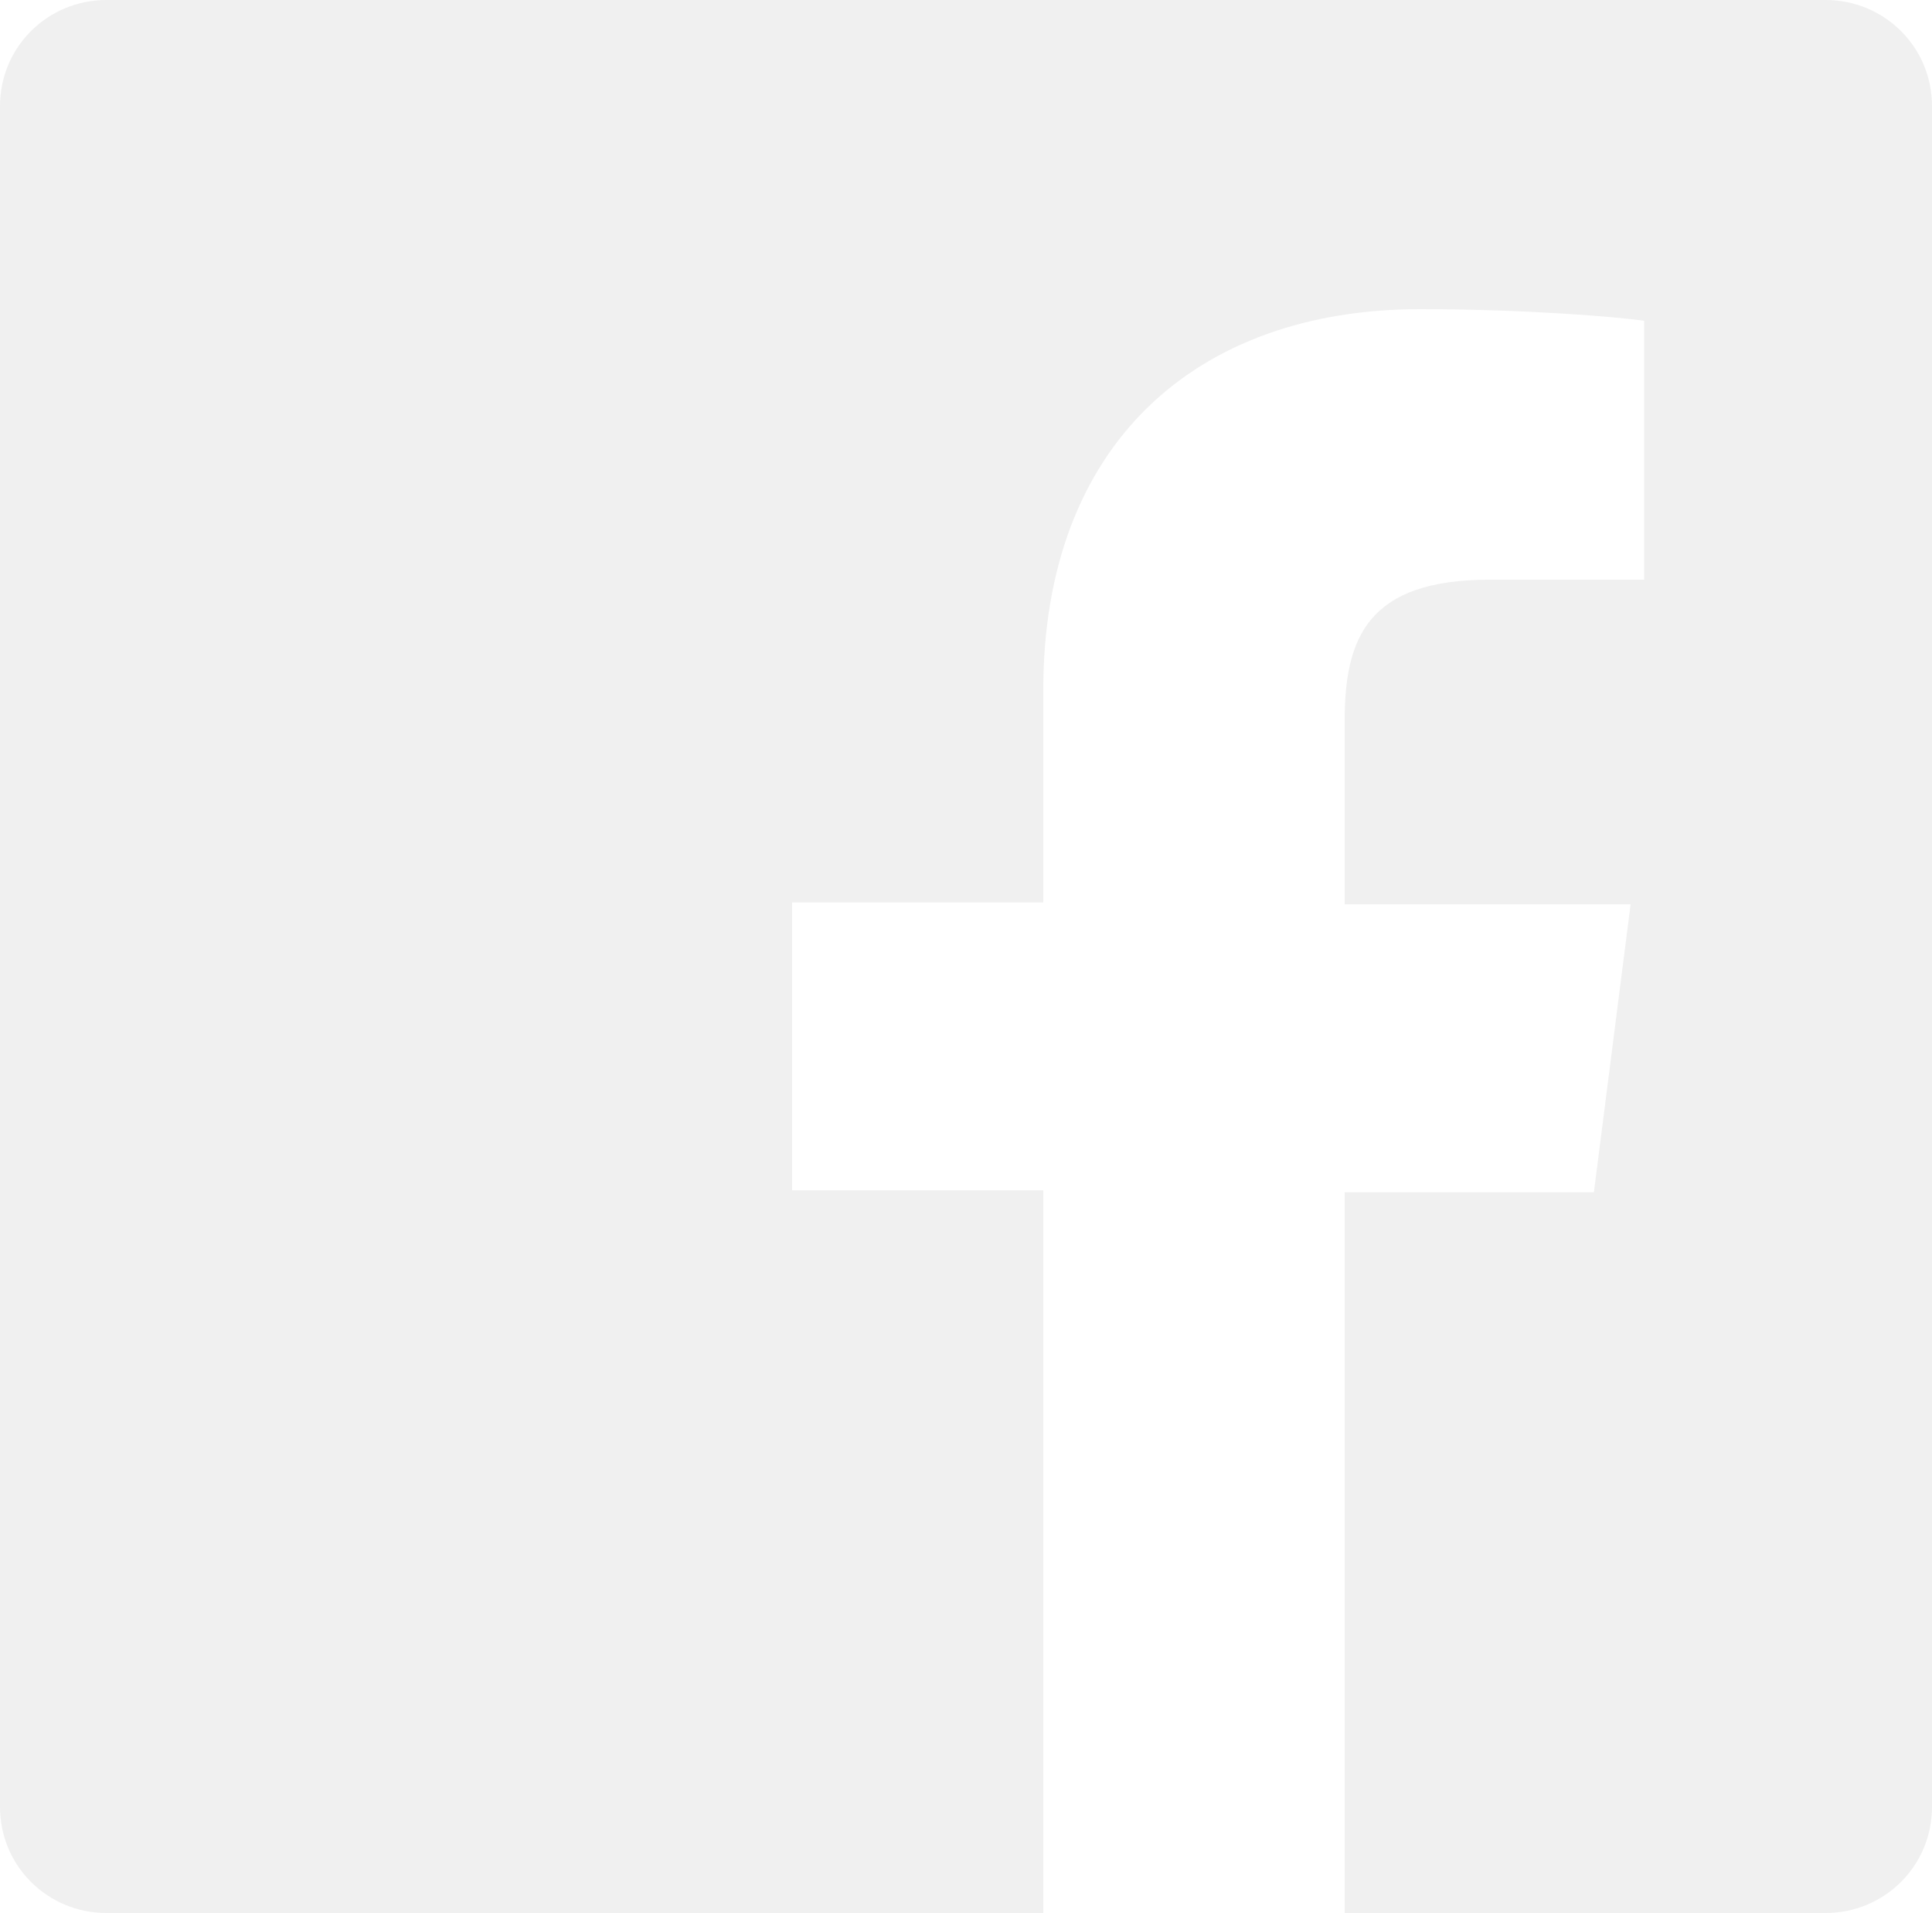
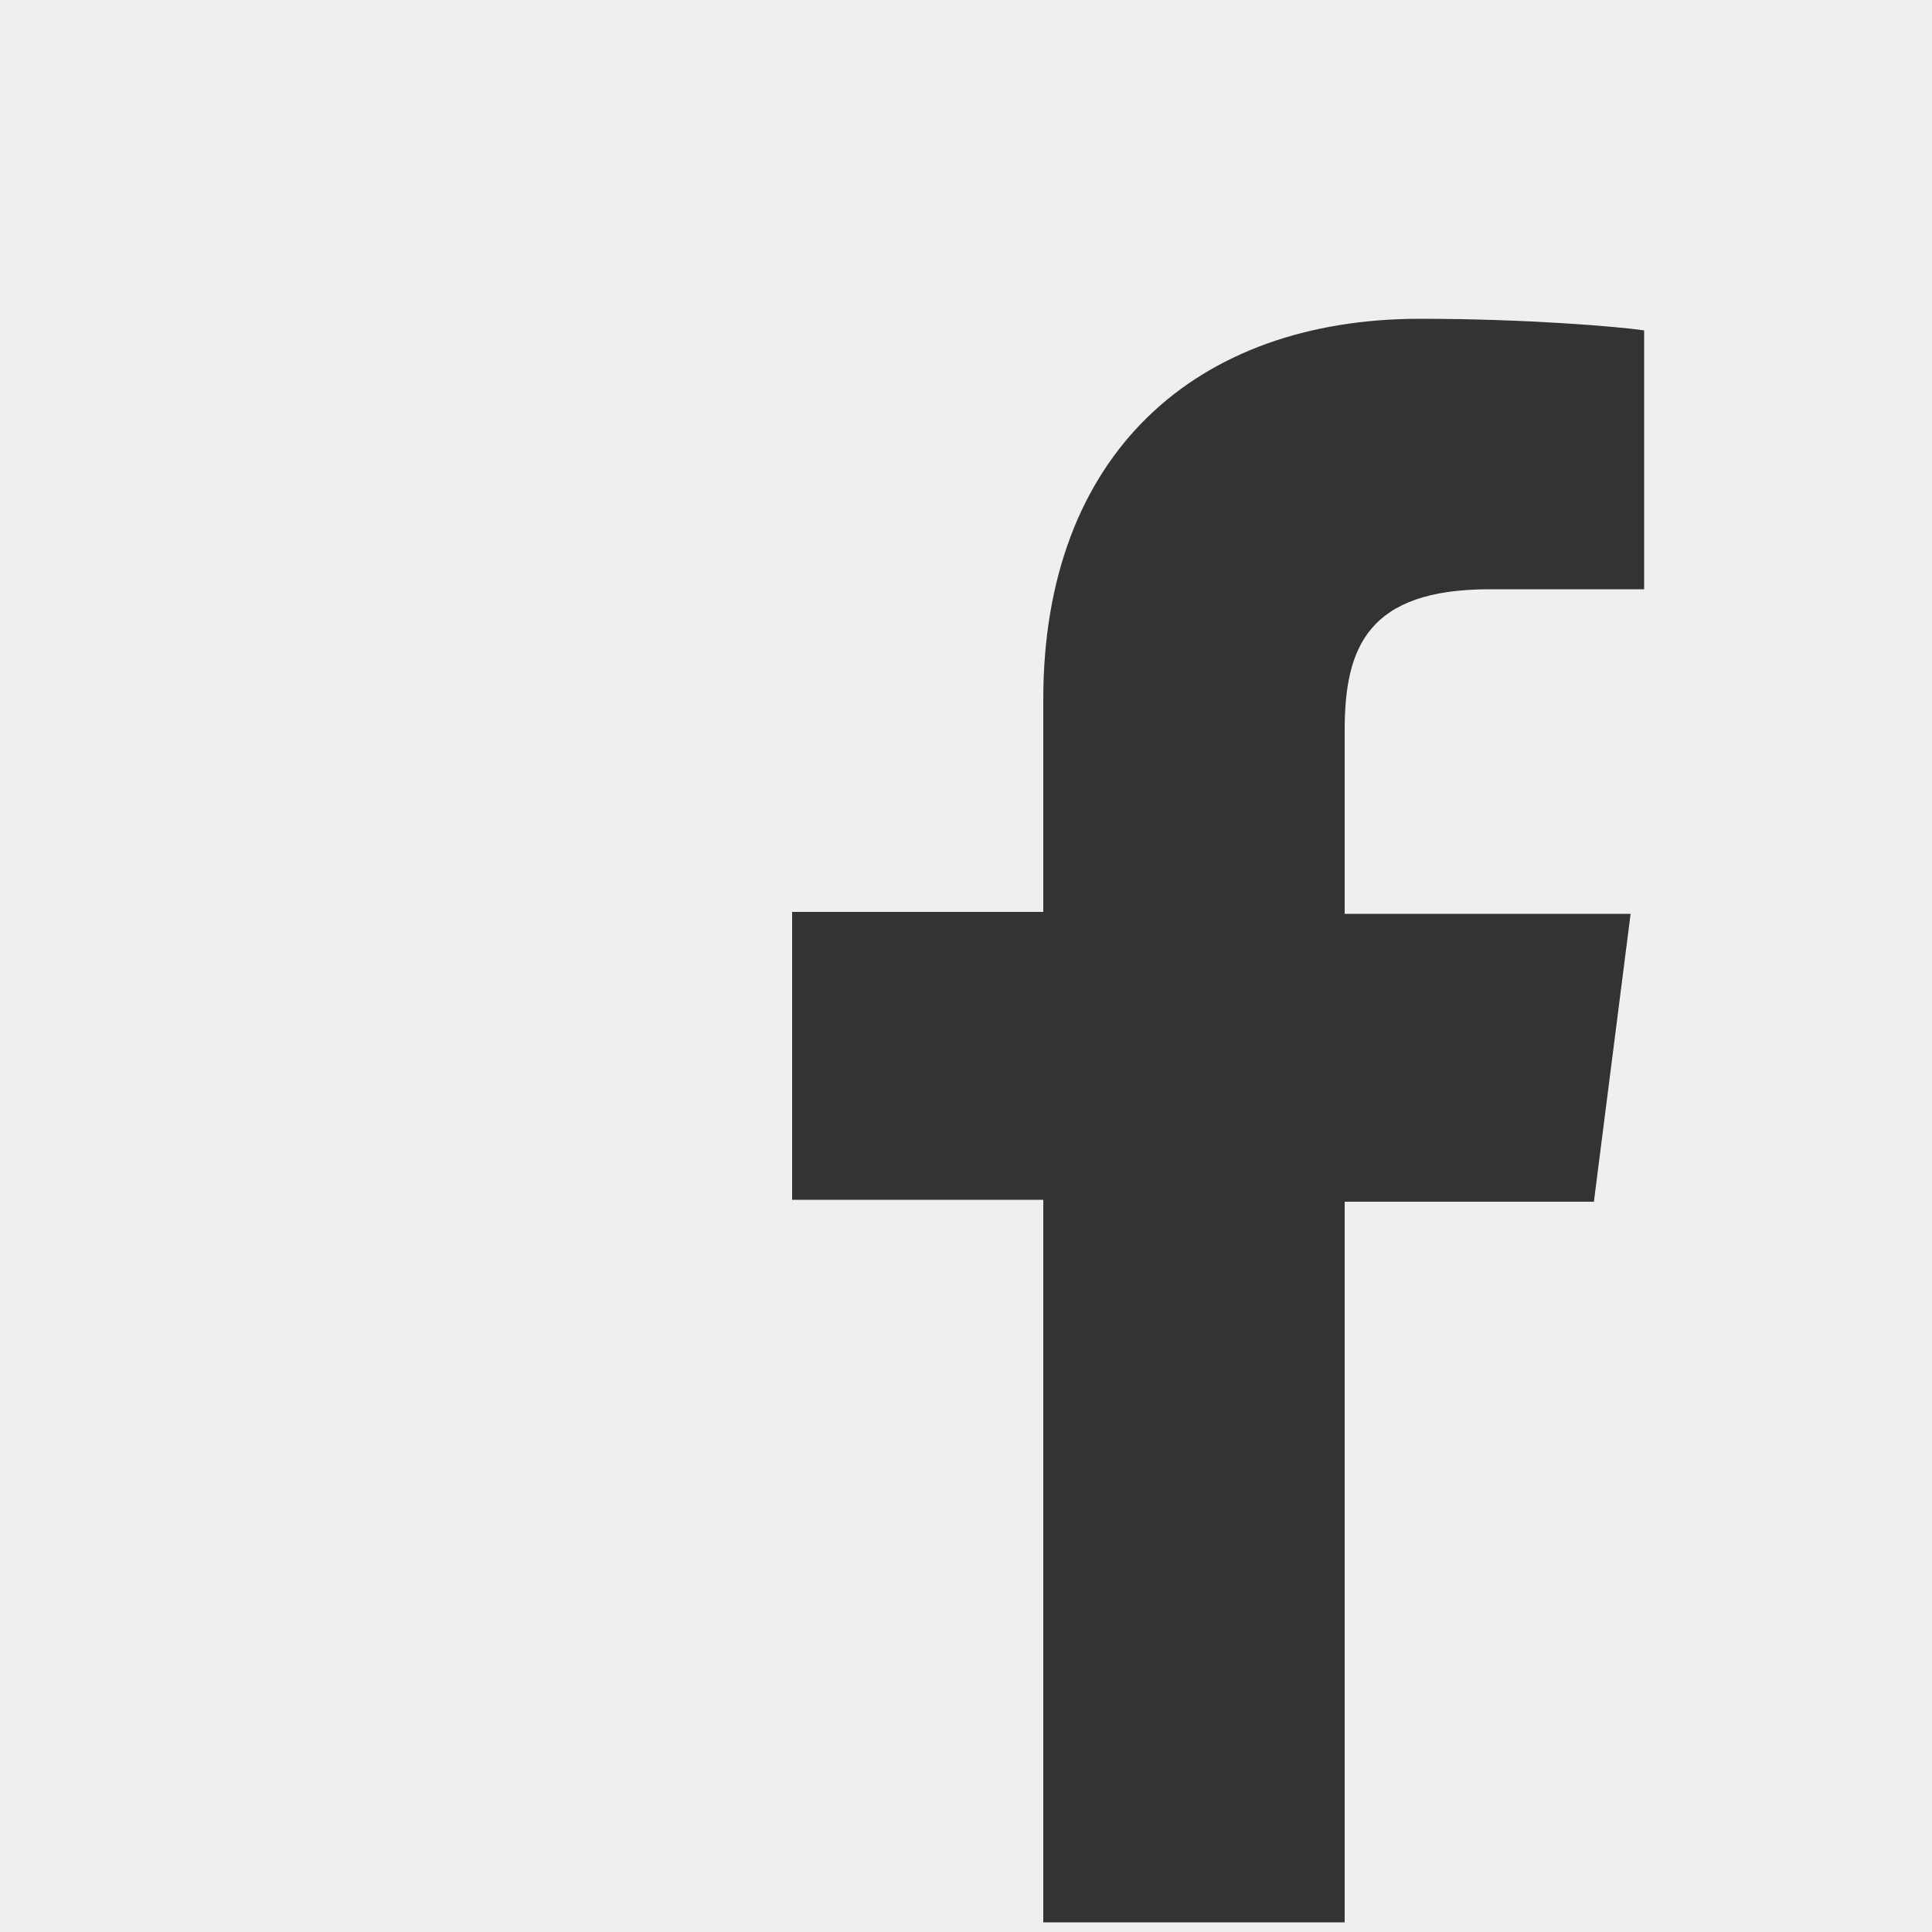
- <svg xmlns="http://www.w3.org/2000/svg" version="1.1" id="Layer_1" x="0px" y="0px" viewBox="0 0 100 99" style="enable-background:new 0 0 100 99;" xml:space="preserve">
+ <svg xmlns="http://www.w3.org/2000/svg" version="1.1" id="Layer_1" x="0px" y="0px" viewBox="0 0 100 100" style="enable-background:new 0 0 100 100;" xml:space="preserve">
  <style type="text/css">
- 	.st0{fill:#FFFFFF;}
+ 	.st0{fill:#EFEFEF;}
+ 	.st1{fill:none;}
+ 	.st2{fill:#333333;}
</style>
-   <g>
-     <path class="st0" d="M5.5,0H0v5.5C0,2.4,2.5,0,5.5,0z" />
-     <path class="st0" d="M0,93.5V99h5.5C2.5,99,0,96.6,0,93.5z" />
-     <path class="st0" d="M94.5,0c3,0,5.5,2.4,5.5,5.5V0H94.5z" />
-     <path class="st0" d="M82.5,61.7l1.9-14.9H69.6v-9.5c0-4.3,1.2-7.3,7.5-7.3l8,0V16.6c-1.4-0.2-6.1-0.6-11.6-0.6   C61.9,16,54,23,54,35.7v11H41v14.9h13V99h15.6V61.7H82.5z" />
-     <path class="st0" d="M94.5,99h5.5v-5.5C100,96.6,97.5,99,94.5,99z" />
-   </g>
+   <rect class="st0" width="100" height="100" />
+   <path class="st1" d="M5.5,0.5H0V6C0,2.9,2.5,0.5,5.5,0.5z" />
+   <path class="st1" d="M0,94v5.5h5.5C2.5,99.5,0,97.1,0,94z" />
+   <path class="st1" d="M94.5,0.5c3,0,5.5,2.4,5.5,5.5V0.5H94.5z" />
+   <path class="st2" d="M82.5,62.2l1.9-14.9H69.6v-9.5c0-4.3,1.2-7.3,7.5-7.3h8V17.1c-1.4-0.2-6.1-0.6-11.6-0.6  c-11.6,0-19.5,7-19.5,19.7v11H41v14.9h13v37.4h15.6V62.2H82.5z" />
+   <path class="st1" d="M94.5,99.5h5.5V94C100,97.1,97.5,99.5,94.5,99.5z" />
</svg>
